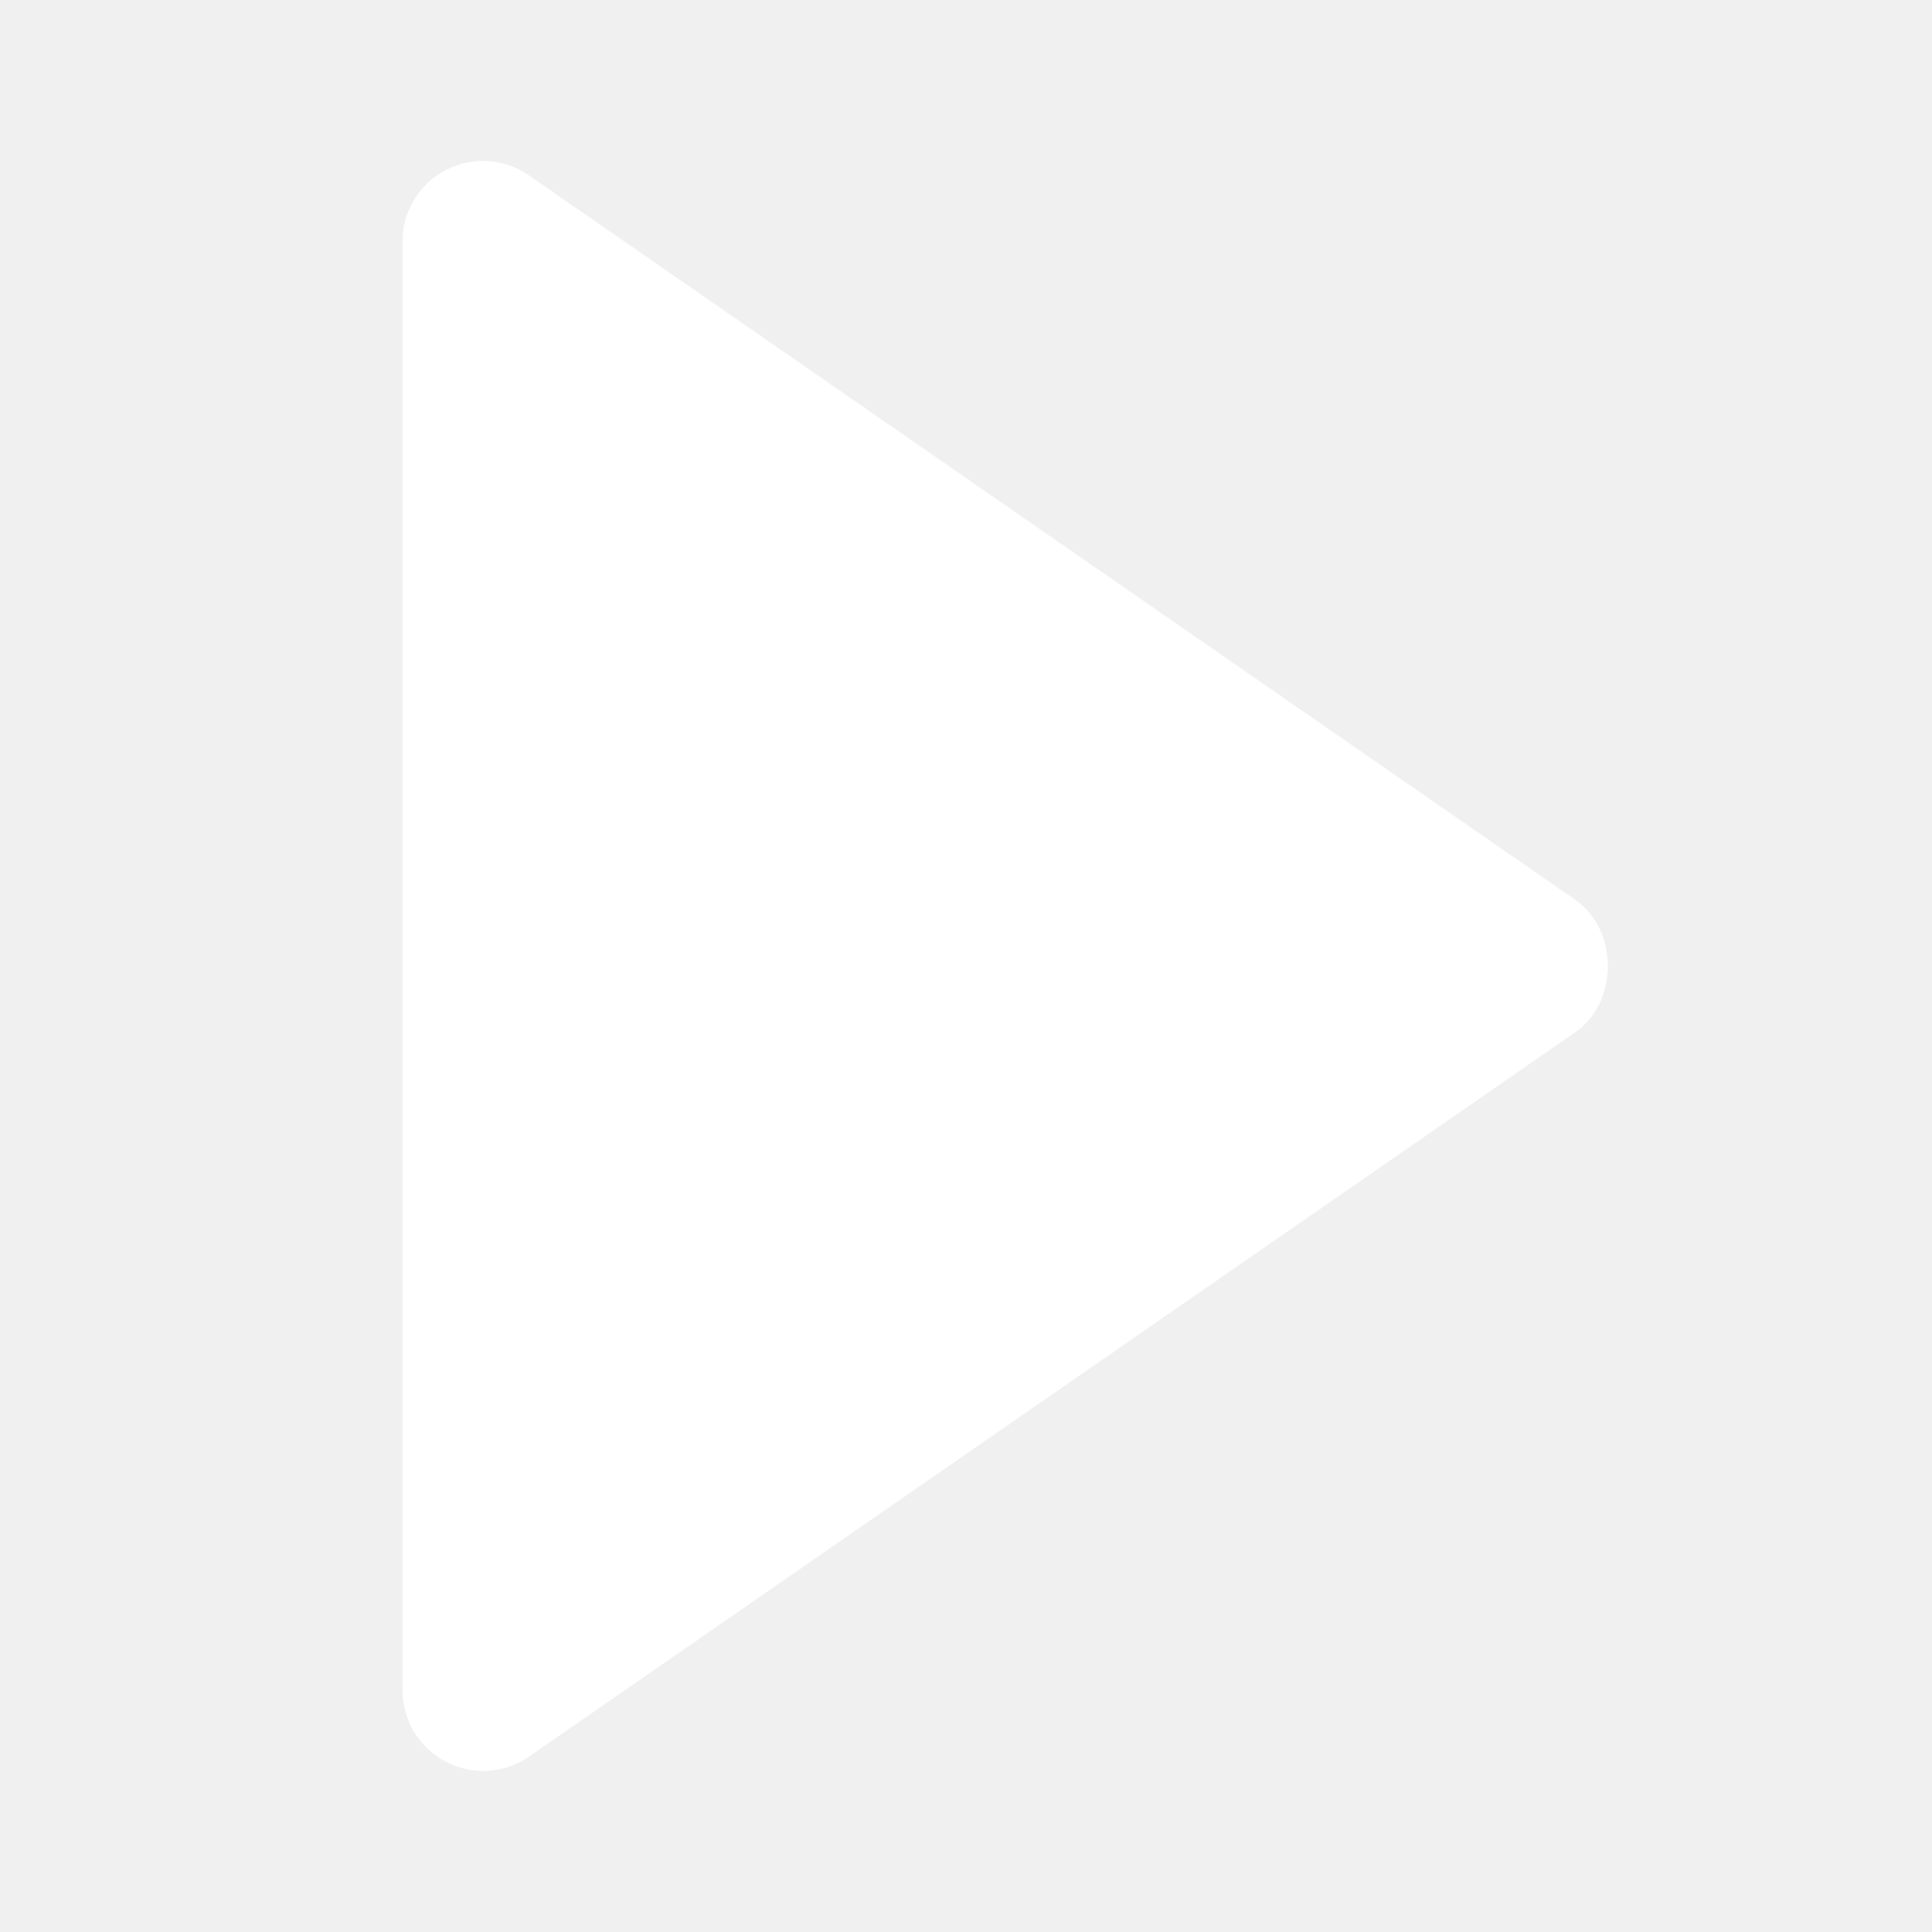
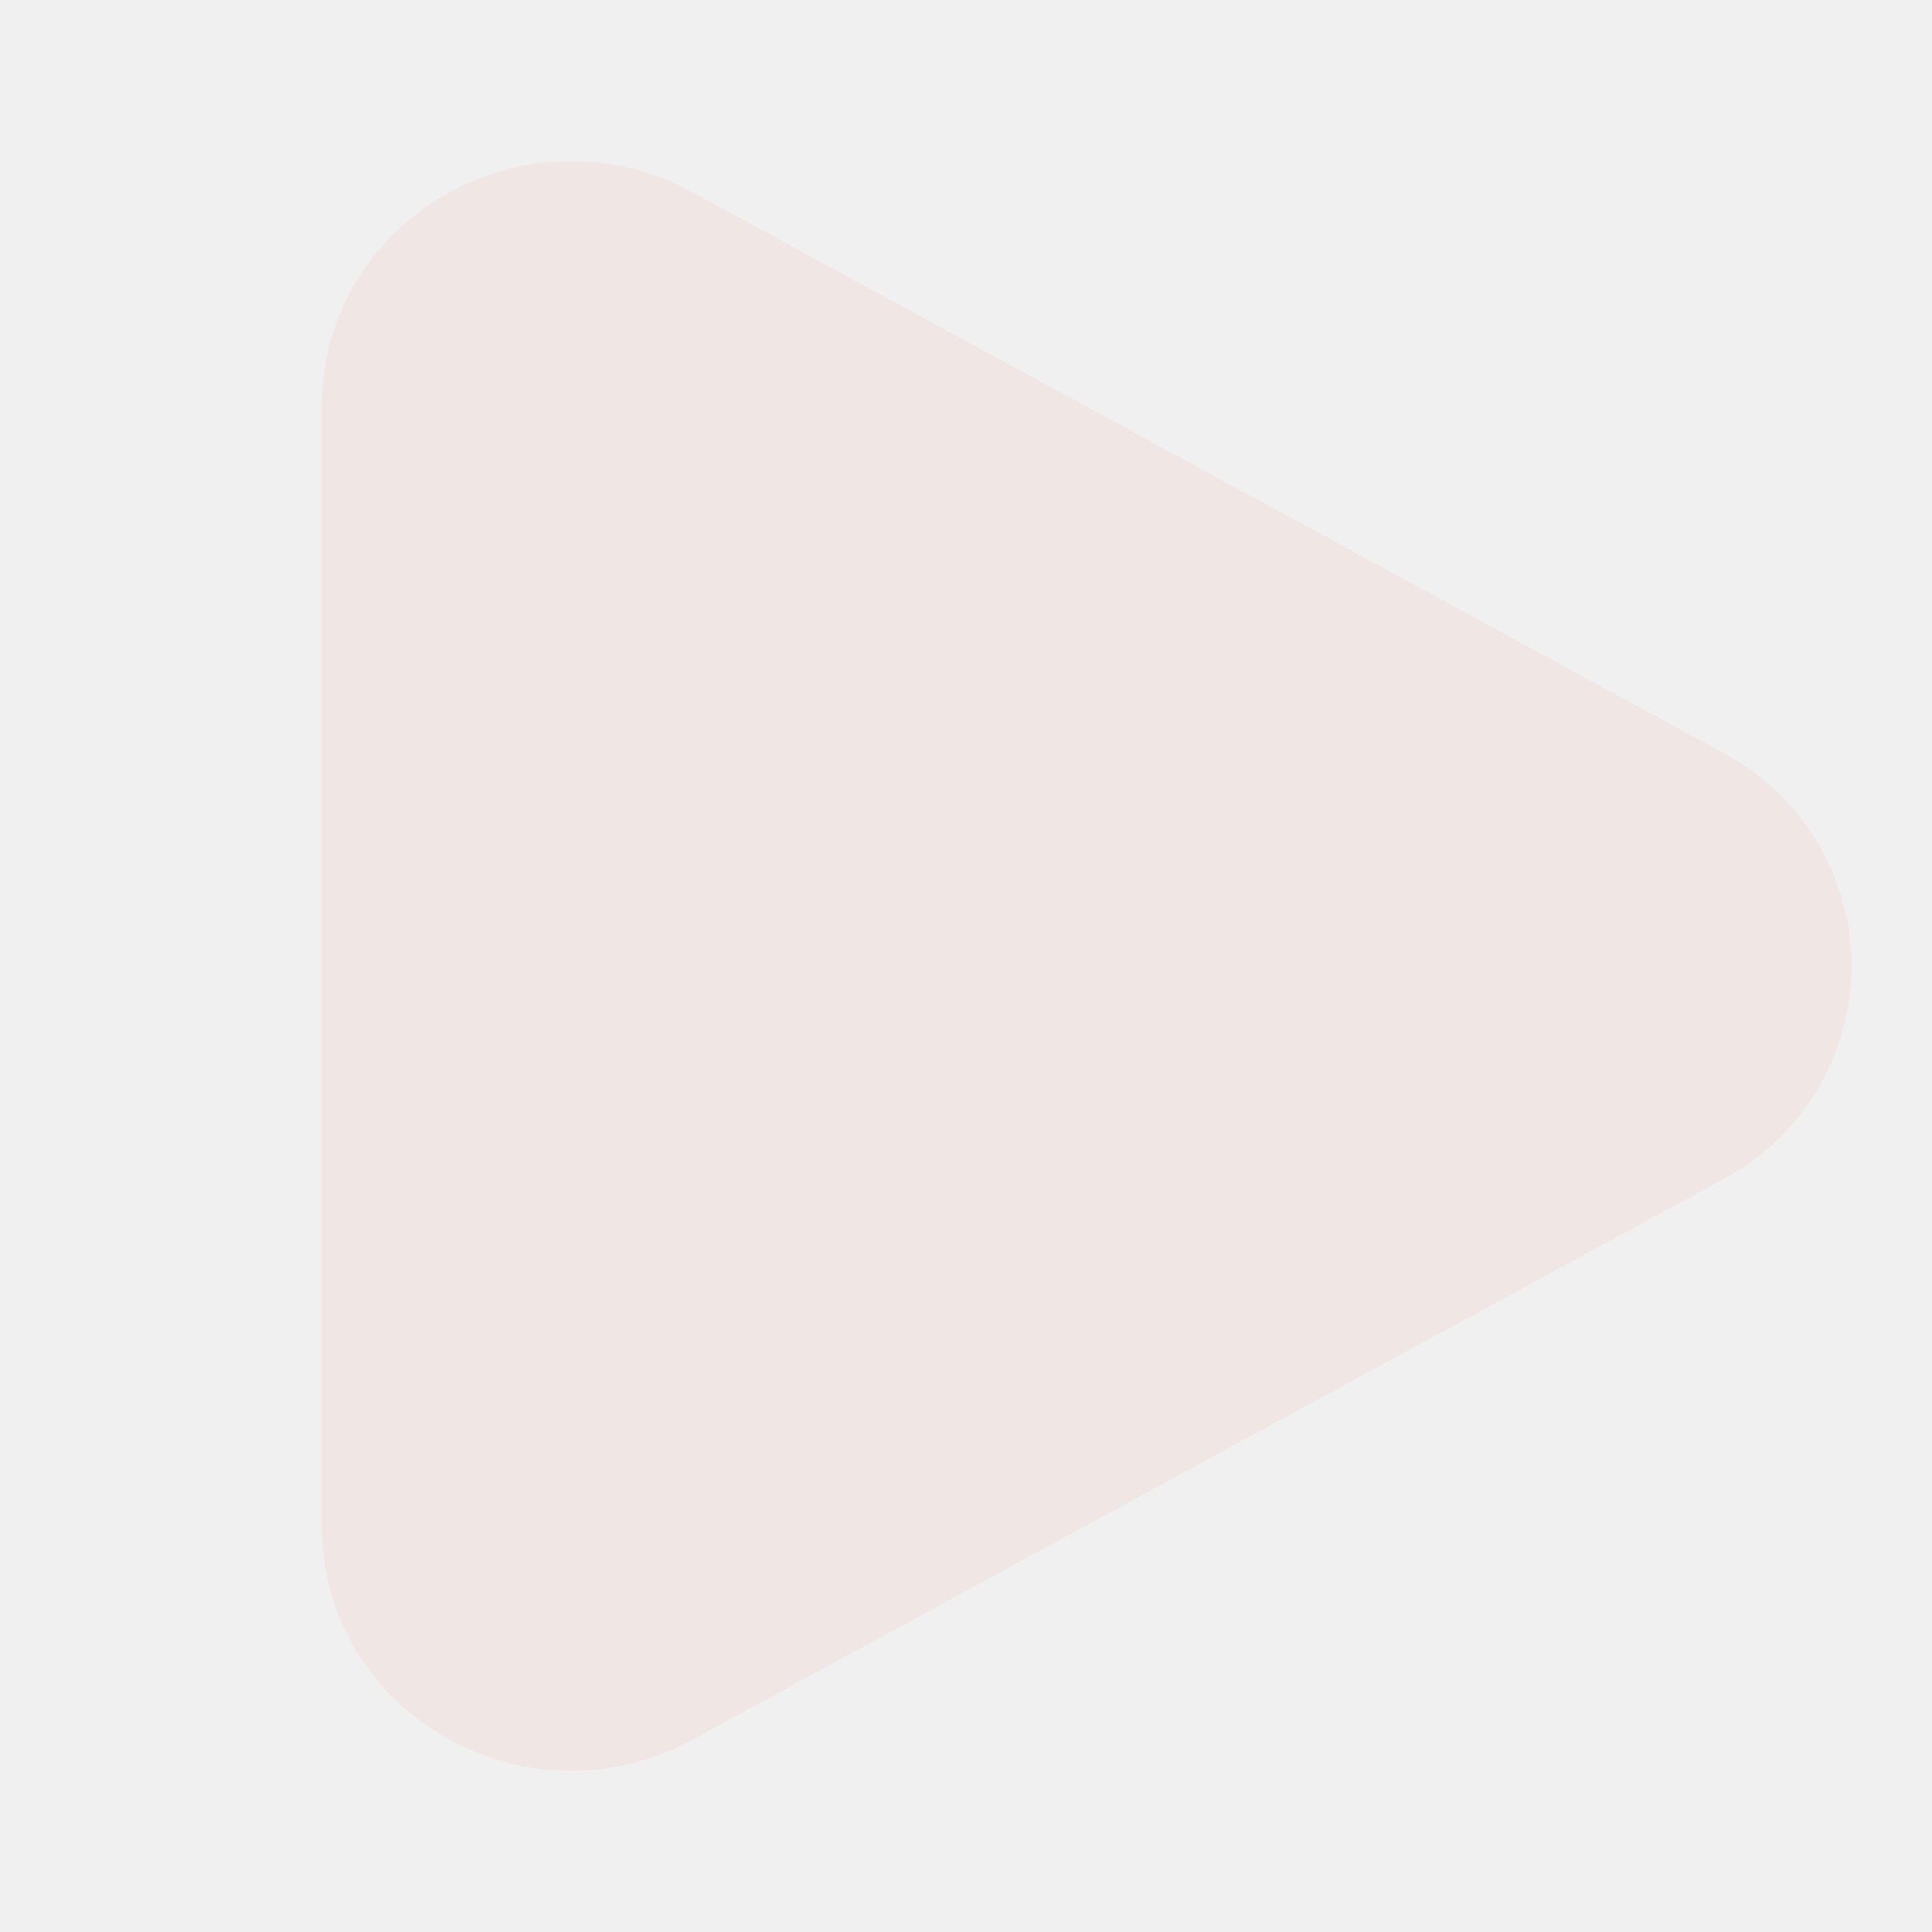
- <svg xmlns="http://www.w3.org/2000/svg" width="24" height="24" viewBox="0 0 24 24" fill="none">
-   <path d="M5 3L5 21C5.001 21.182 5.051 21.361 5.145 21.517C5.24 21.672 5.375 21.799 5.537 21.884C5.698 21.969 5.879 22.008 6.061 21.997C6.243 21.986 6.419 21.926 6.569 21.823L19.569 12.823C20.108 12.45 20.108 11.552 19.569 11.178L6.569 2.178C6.419 2.074 6.243 2.013 6.061 2.001C5.879 1.99 5.697 2.029 5.535 2.114C5.374 2.198 5.238 2.326 5.144 2.482C5.049 2.638 5 2.817 5 3Z" fill="white" />
+ <svg xmlns="http://www.w3.org/2000/svg" width="45" height="45" viewBox="0 0 45 45" fill="none">
+   <path d="M40.142 17.537C41.042 18.016 41.796 18.731 42.321 19.605C42.846 20.479 43.124 21.48 43.124 22.5C43.124 23.52 42.846 24.521 42.321 25.395C41.796 26.269 41.042 26.984 40.142 27.463L16.119 40.526C12.251 42.632 7.5 39.894 7.5 35.565V9.437C7.5 5.106 12.251 2.37 16.119 4.472L40.142 17.537Z" fill="#F0E7E5" />
</svg>
